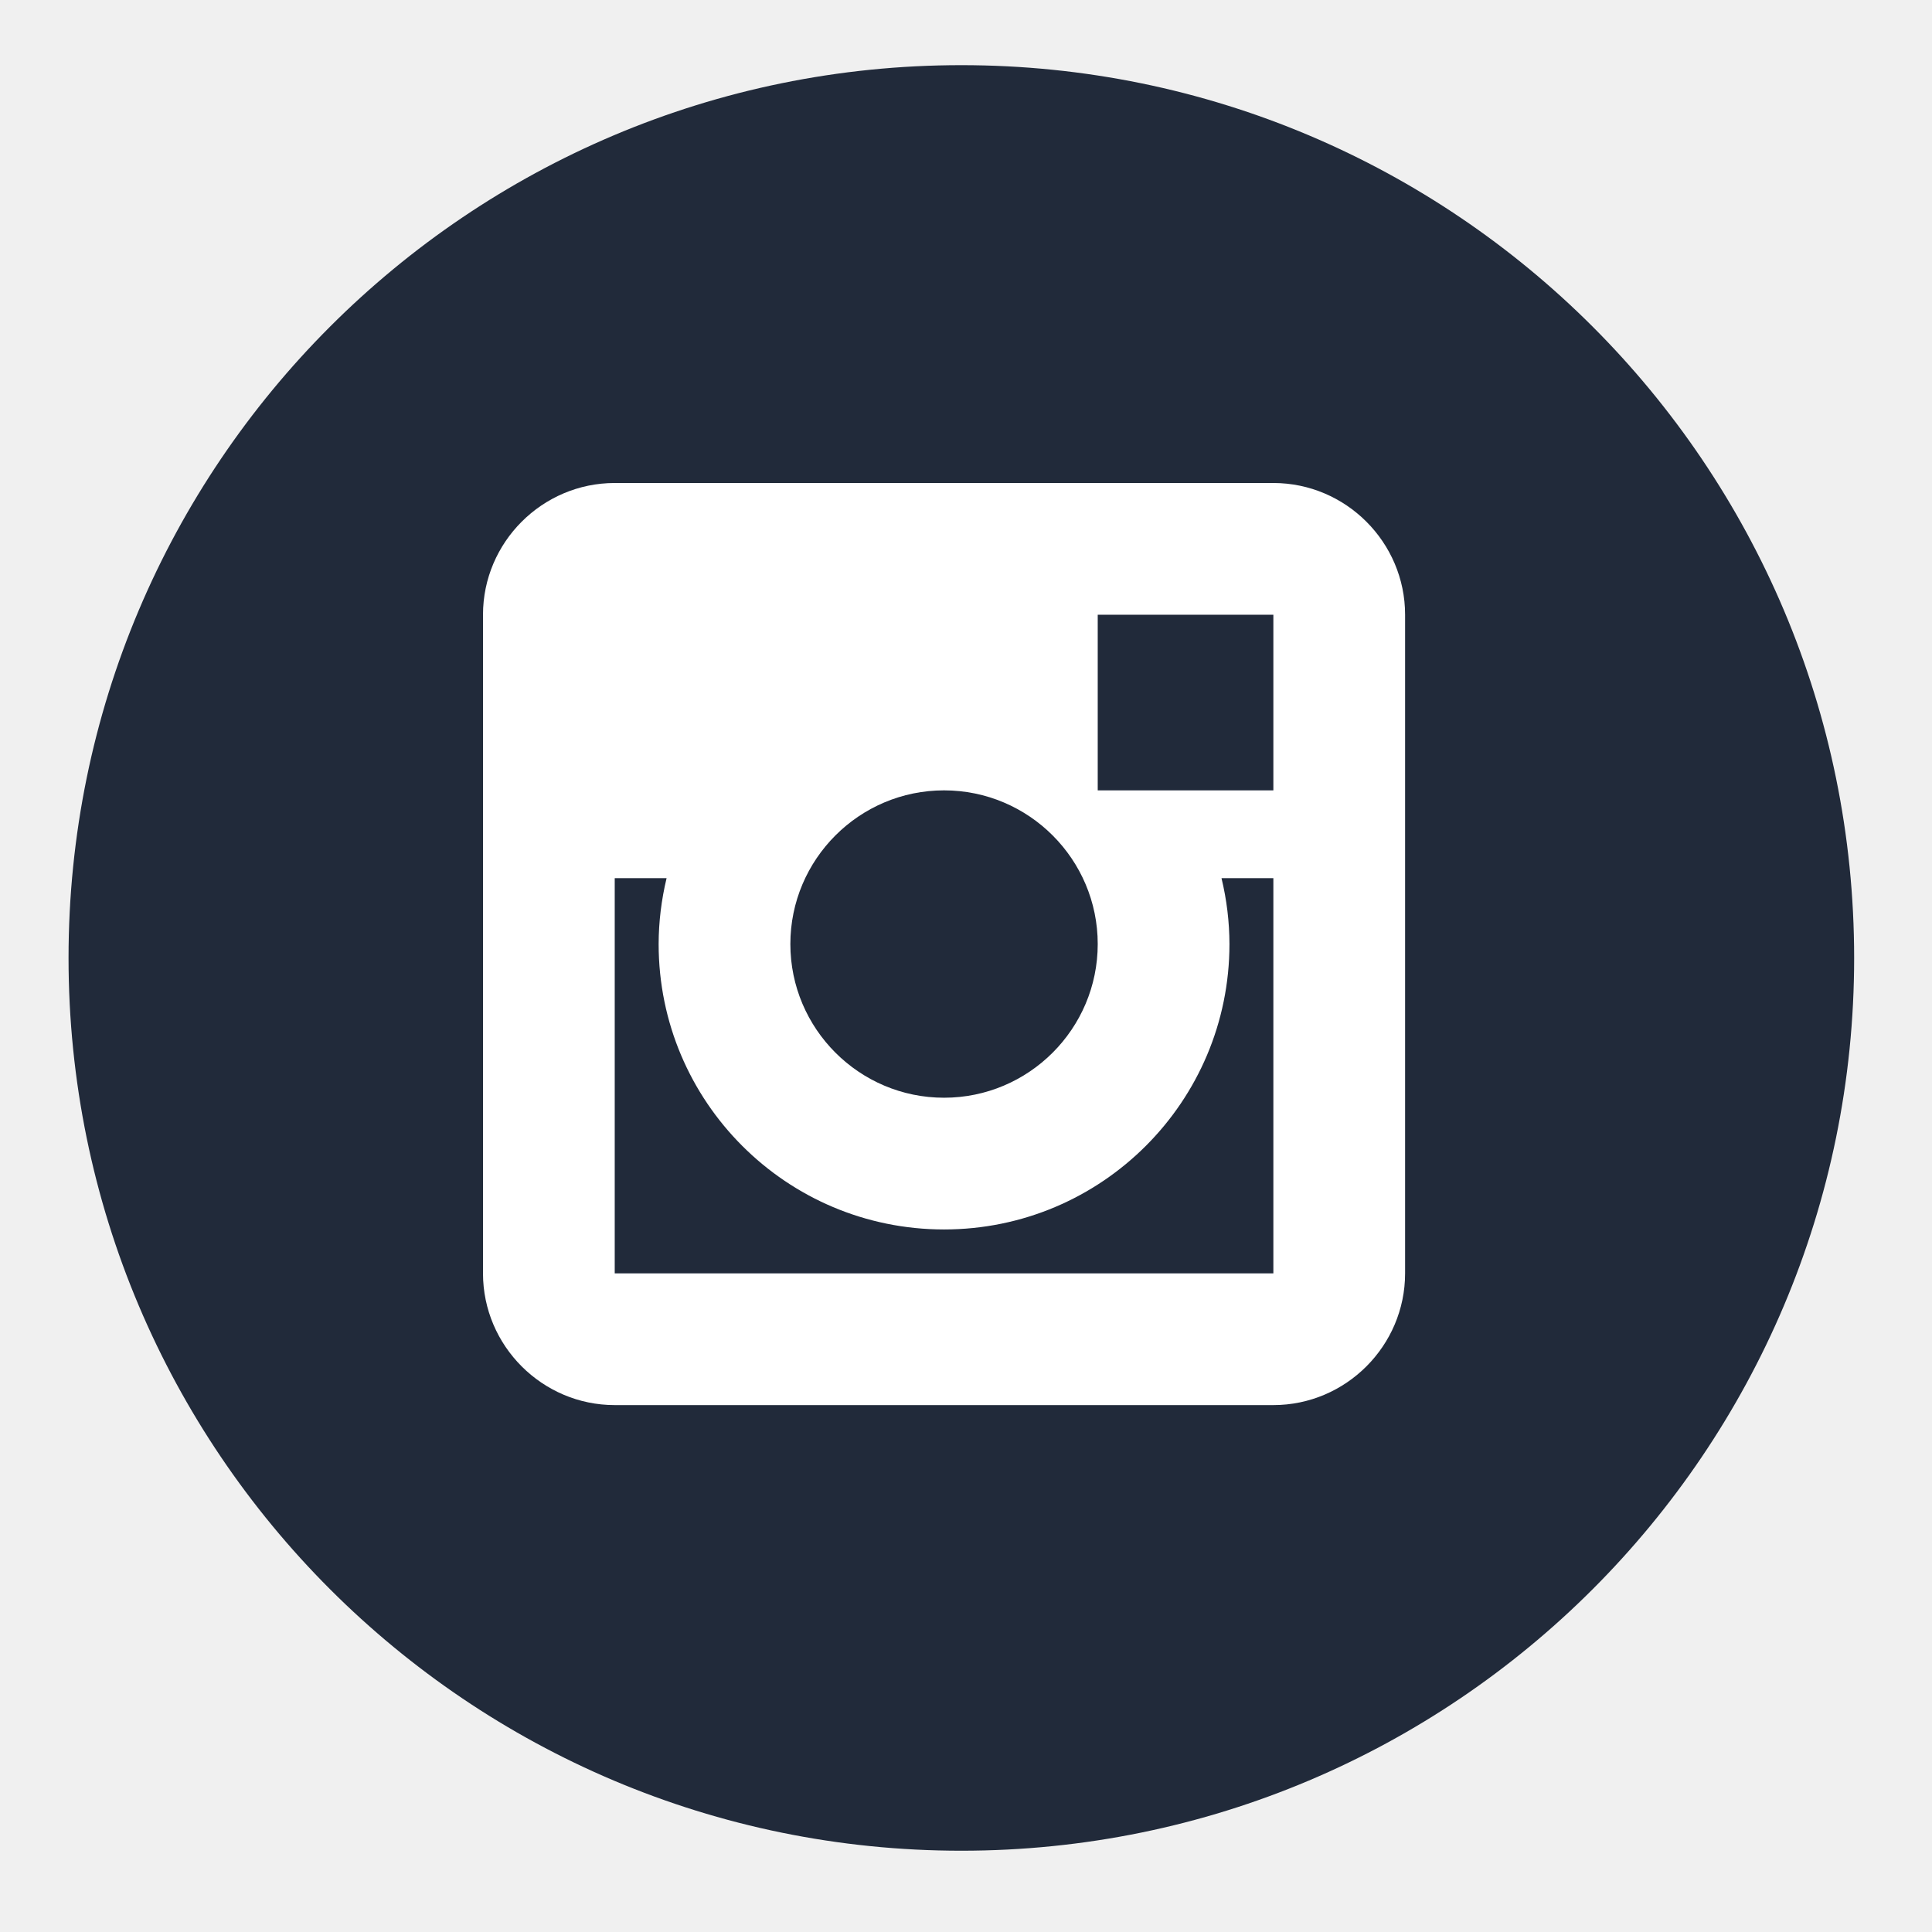
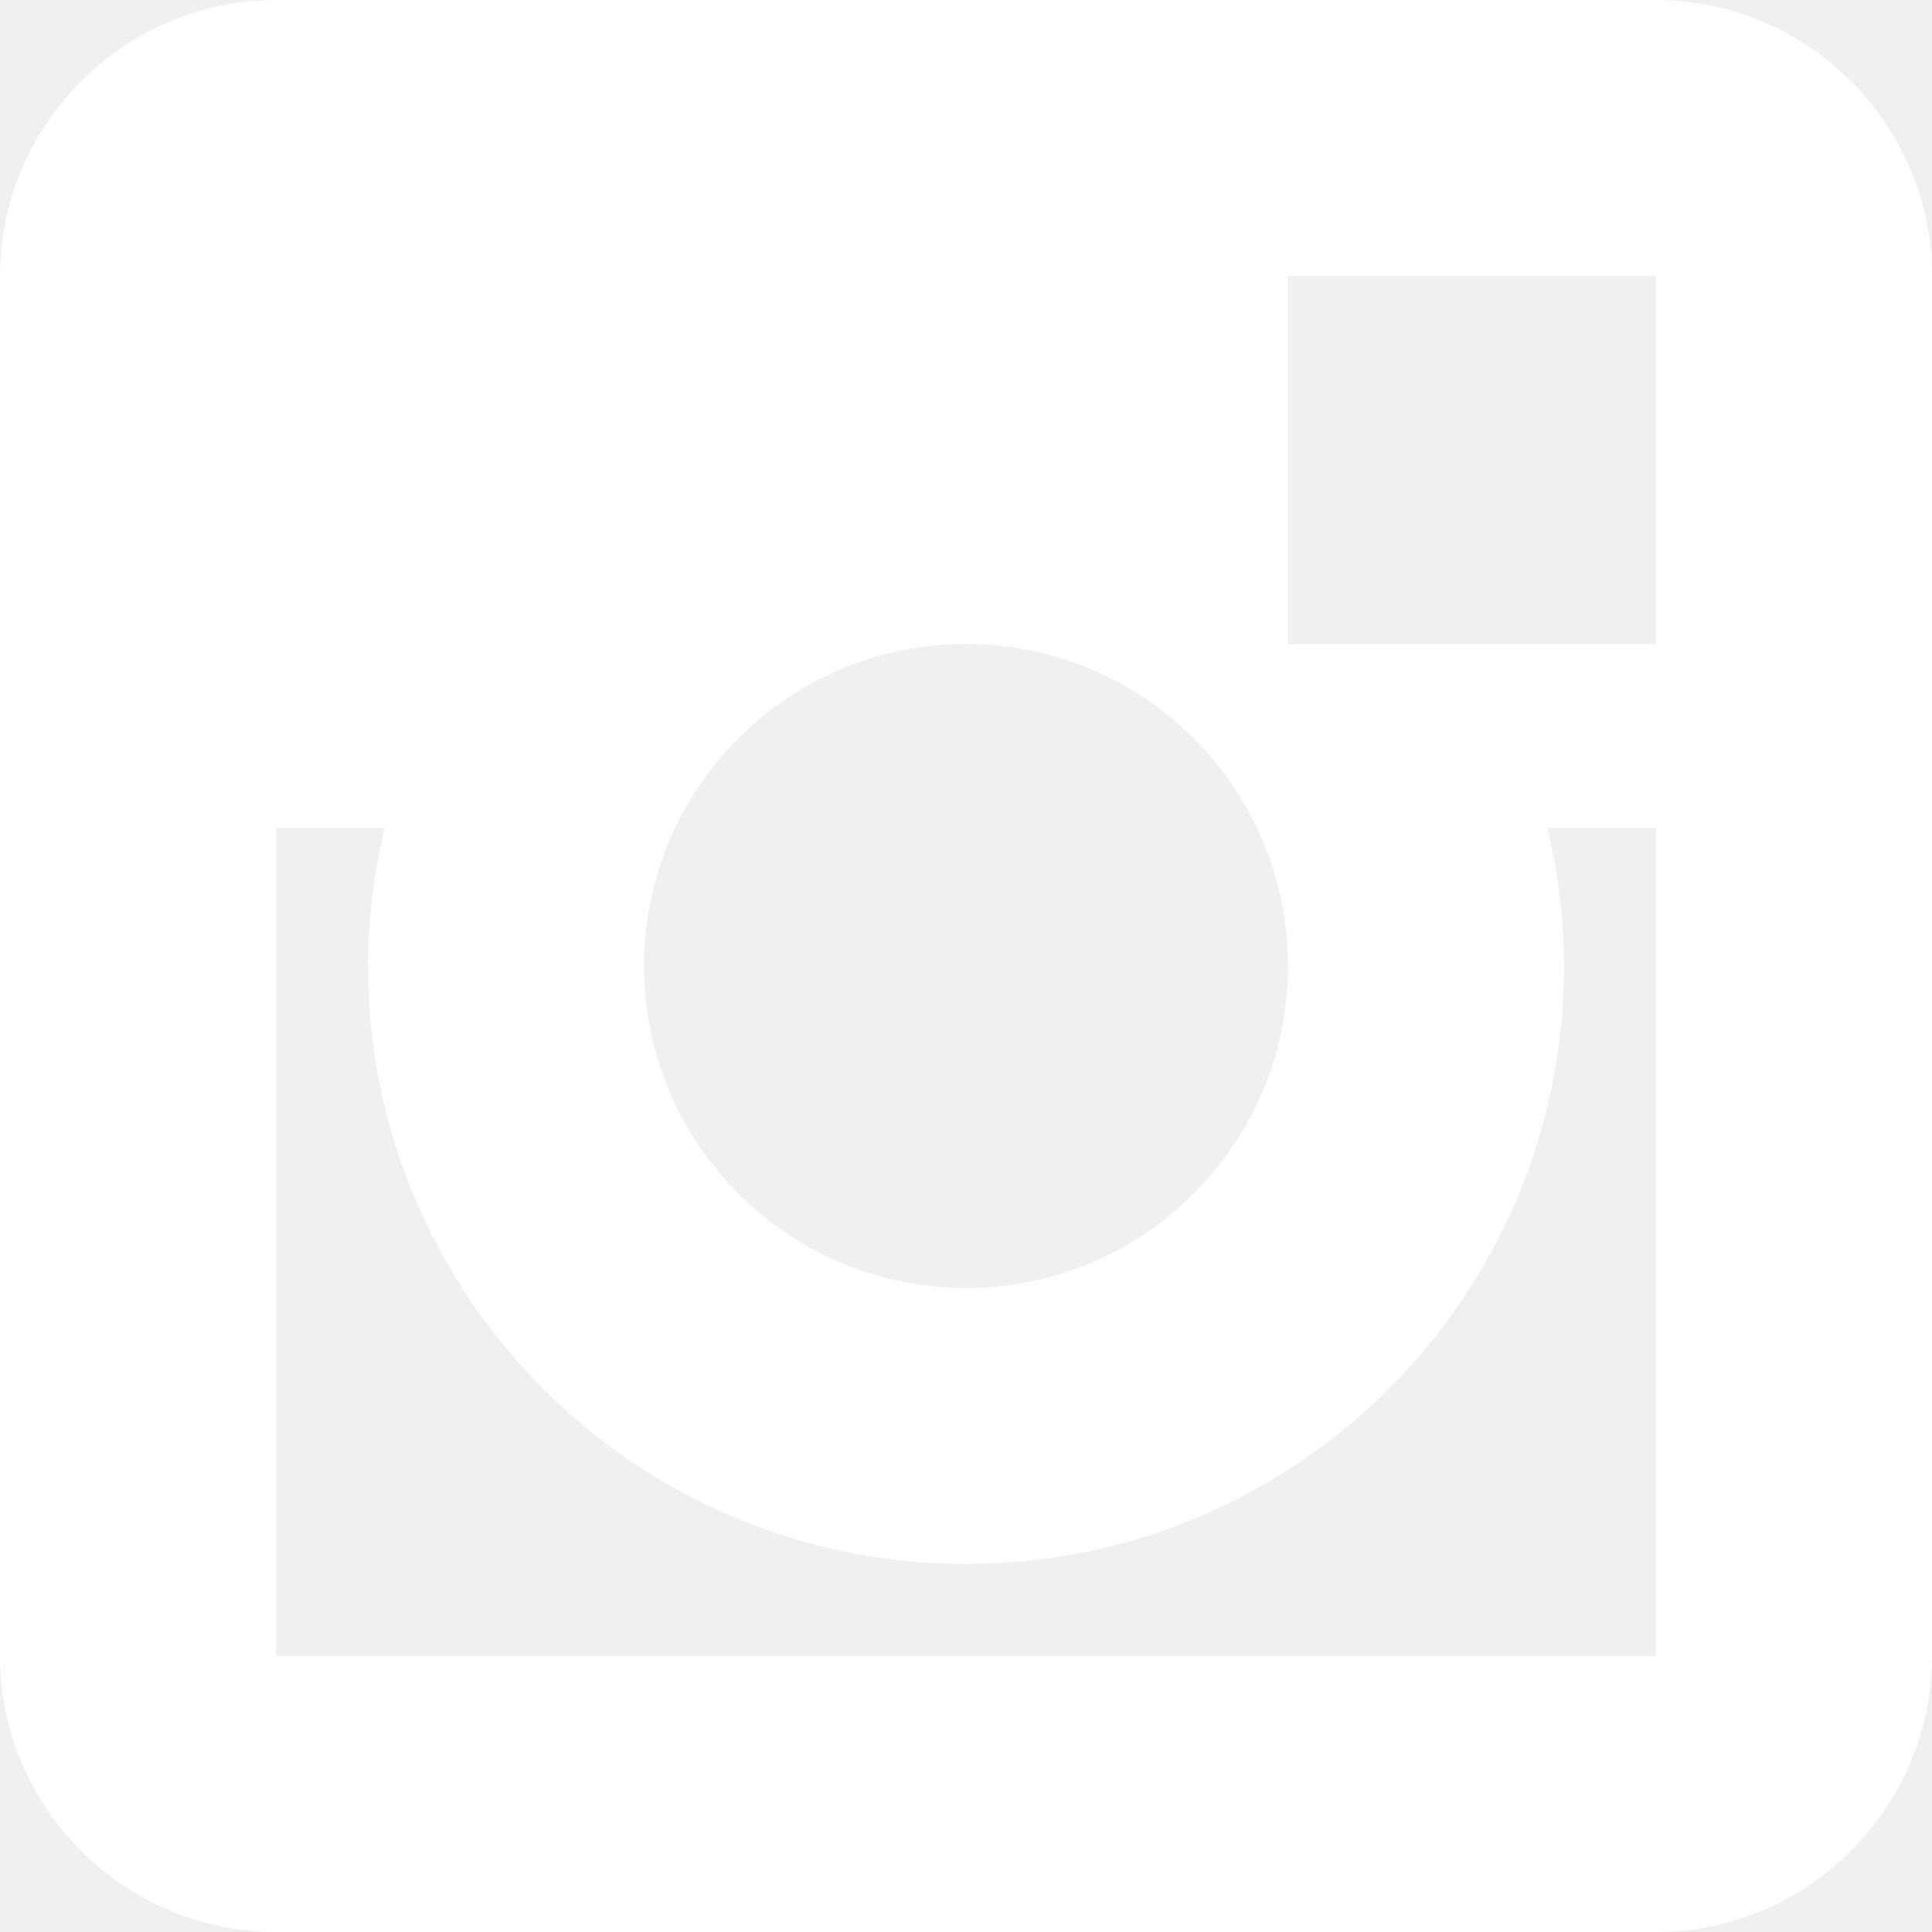
- <svg xmlns="http://www.w3.org/2000/svg" width="44" height="44" fill="none">
-   <path fill-rule="evenodd" clip-rule="evenodd" d="M21.894 1.484c11.23 0 20.333 9.103 20.333 20.333 0 11.23-9.104 20.332-20.333 20.332-11.23 0-20.333-9.103-20.333-20.332 0-11.23 9.103-20.333 20.333-20.333z" fill="#212A3A" />
-   <path fill-rule="evenodd" clip-rule="evenodd" d="M14 11h15c1.65 0 3 1.35 3 3v15c0 1.65-1.35 3-3 3H14c-1.65 0-3-1.35-3-3V14c0-1.65 1.35-3 3-3zm11 10.5c0-1.93-1.57-3.5-3.5-3.5S18 19.57 18 21.5s1.57 3.5 3.5 3.5 3.5-1.57 3.5-3.5zM14 29v-9h1.181c-.118.491-.18.995-.181 1.5a6.5 6.5 0 1013 0 6.451 6.451 0 00-.181-1.5H29v9H14zm11-11h4v-4h-4v4z" fill="#fff" />
+ <svg xmlns="http://www.w3.org/2000/svg" width="21" height="21" viewBox="0 0 21 21" fill="none">
+   <path fill-rule="evenodd" clip-rule="evenodd" d="M3 0H18C19.65 0 21 1.35 21 3V18C21 19.65 19.65 21 18 21H3C1.35 21 0 19.65 0 18V3C0 1.35 1.35 0 3 0ZM14 10.5C14 8.57 12.43 7 10.5 7C8.57 7 7 8.57 7 10.5C7 12.43 8.57 14 10.5 14C12.43 14 14 12.43 14 10.5ZM3 18V9H4.181C4.063 9.491 4.002 9.995 4 10.5C4 14.09 6.91 17 10.5 17C14.09 17 17 14.09 17 10.5C16.999 9.995 16.938 9.491 16.819 9H18V18H3ZM14 7H18V3H14V7Z" fill="white" />
</svg>
